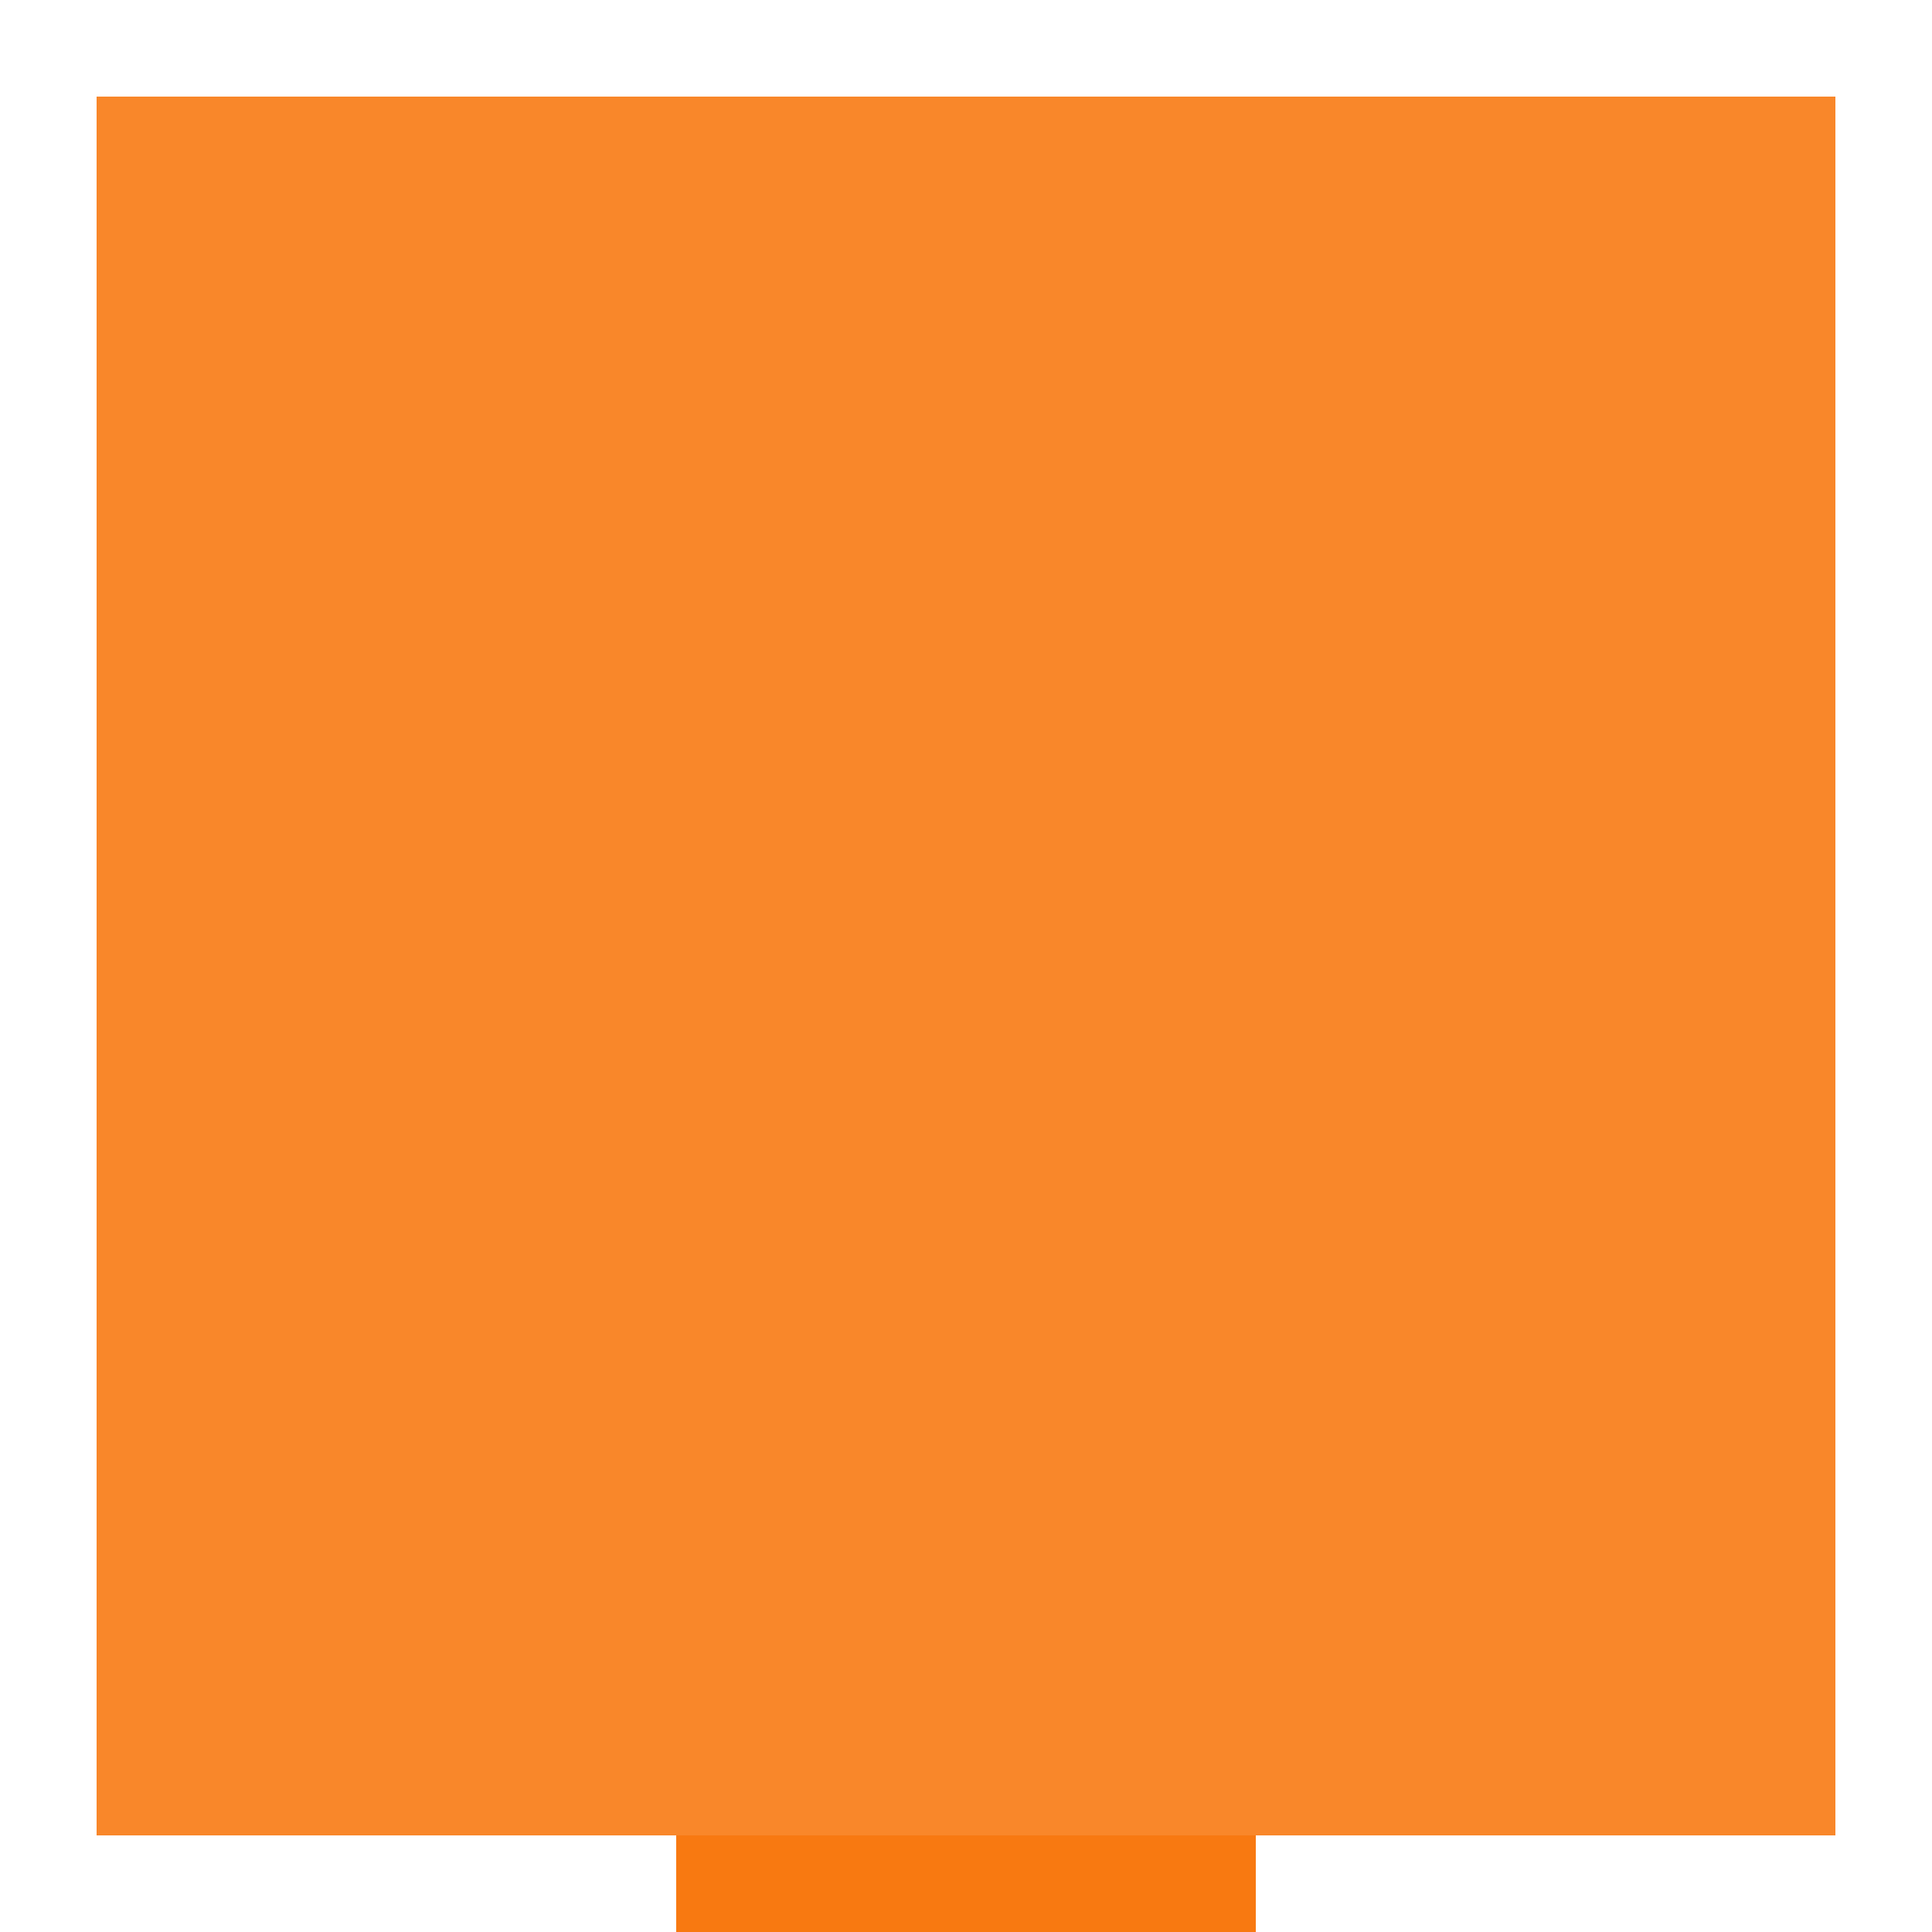
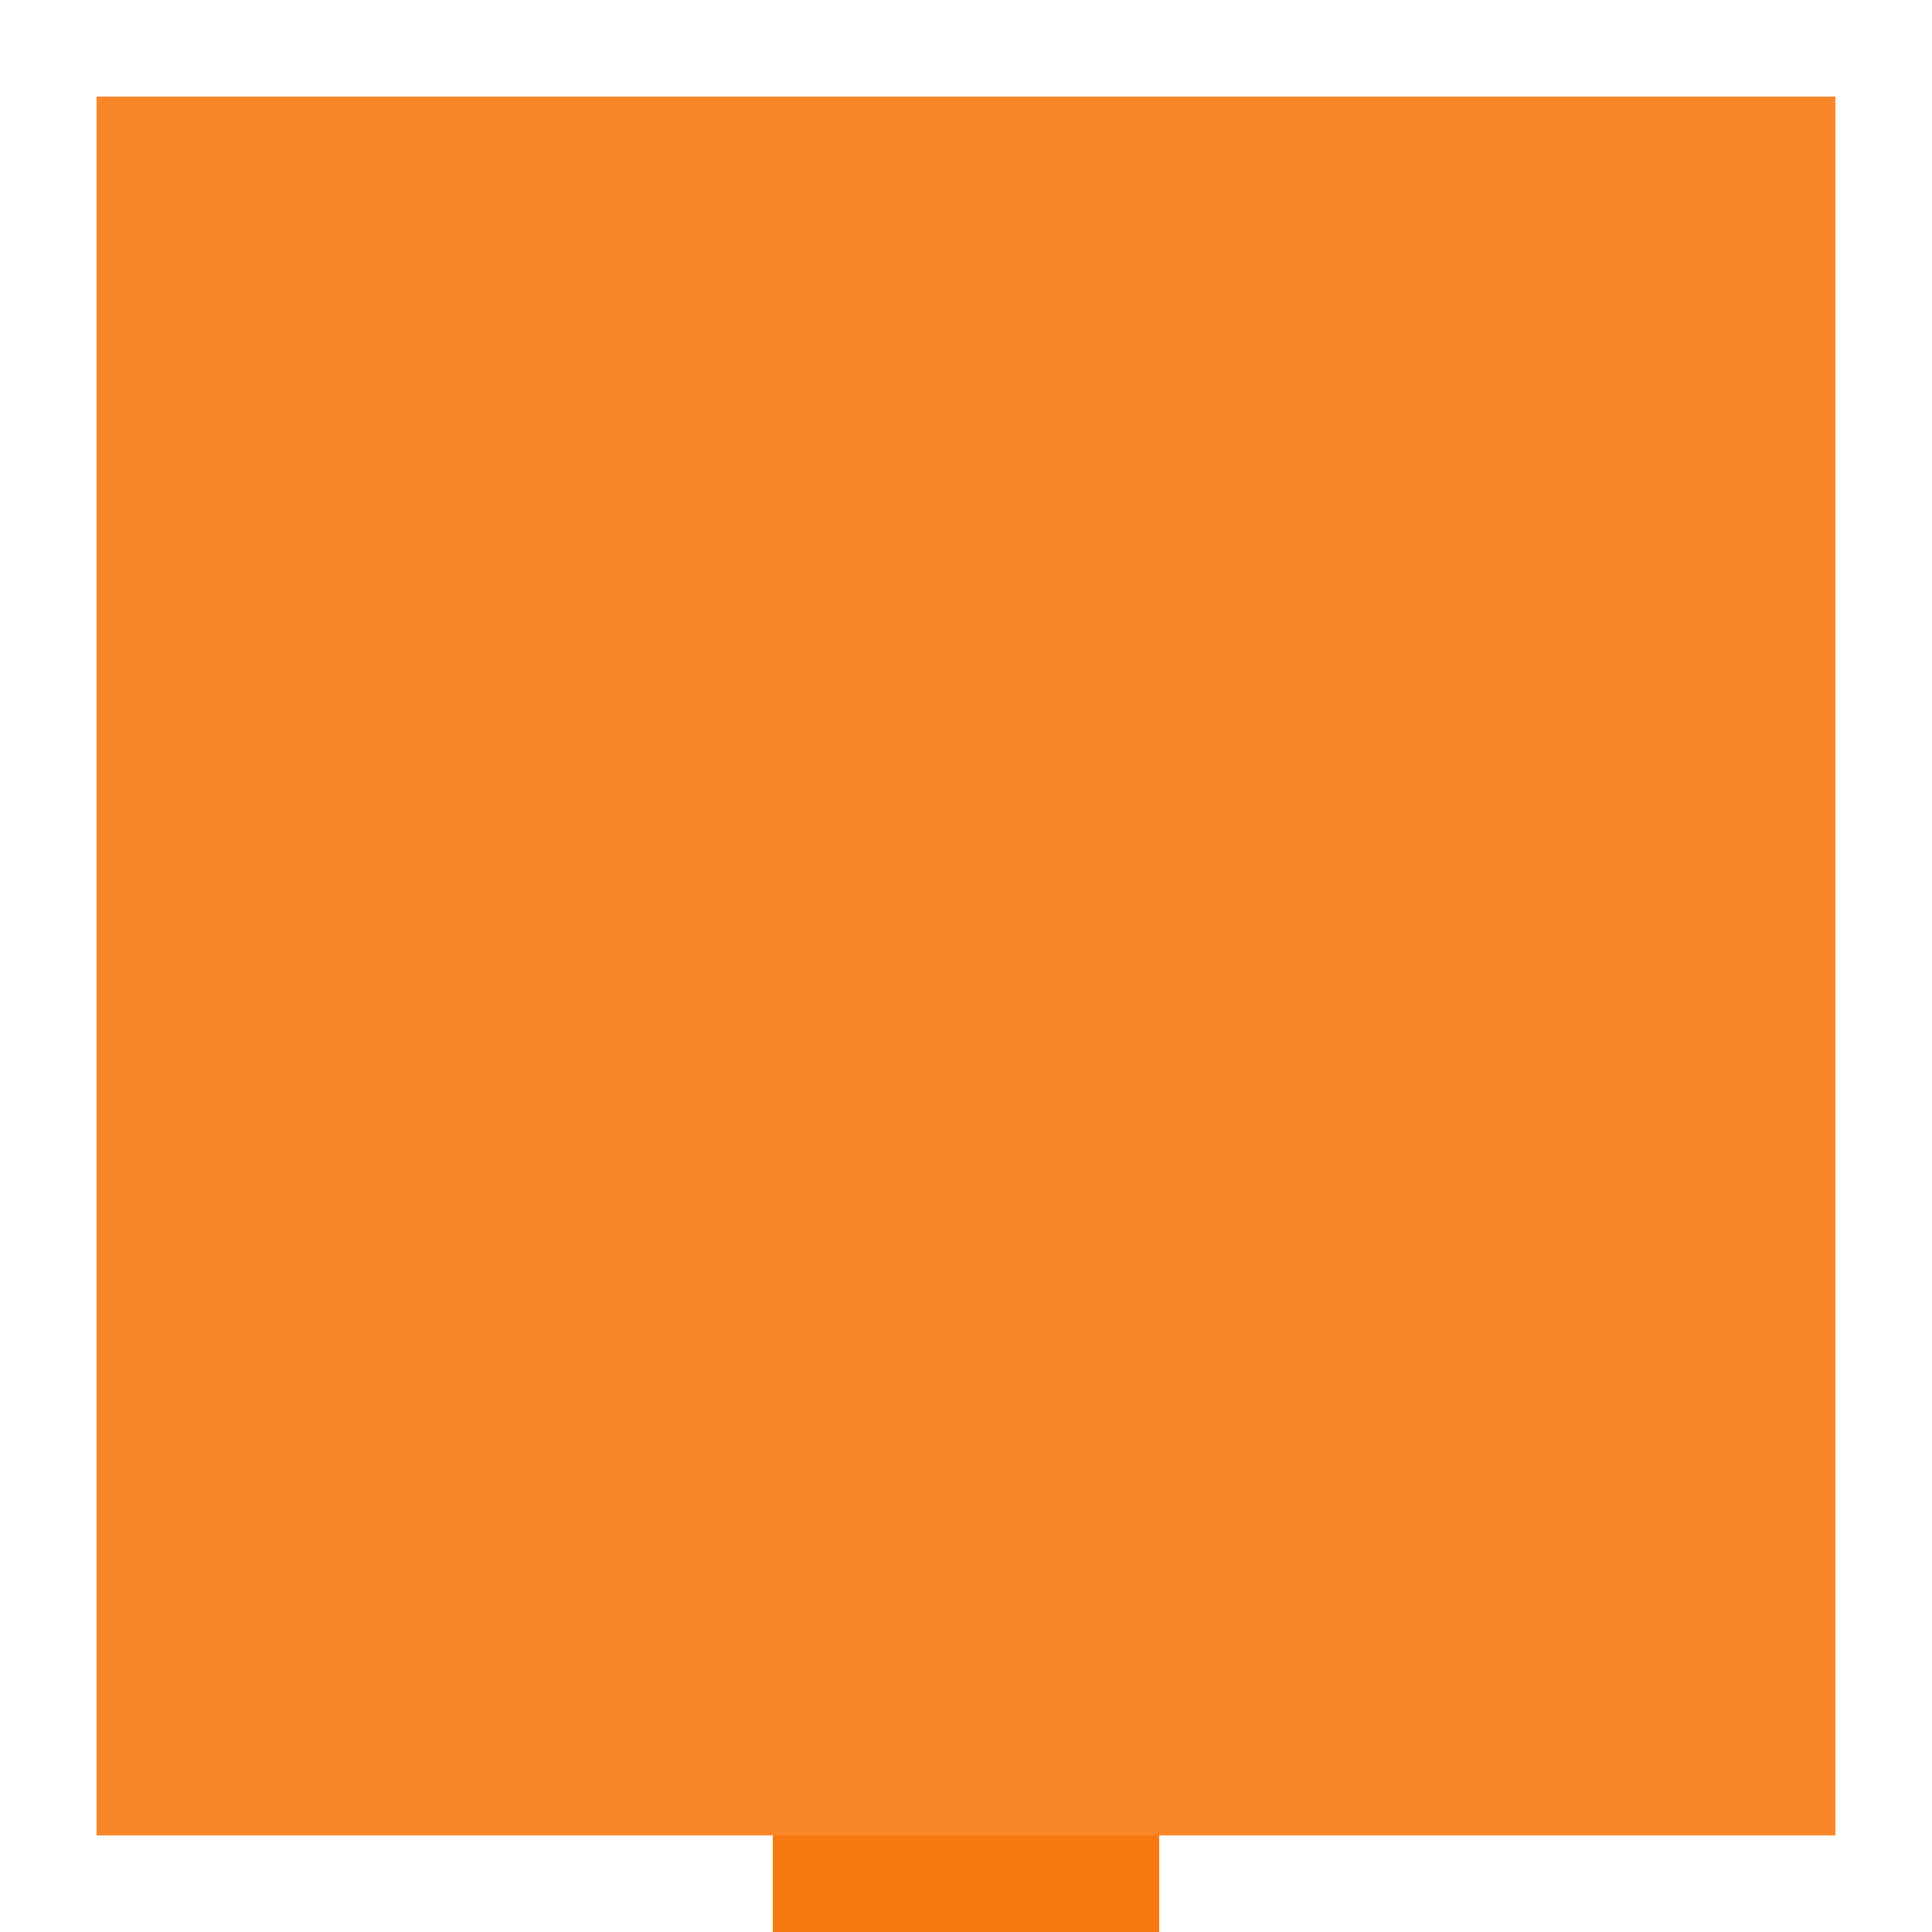
- <svg xmlns="http://www.w3.org/2000/svg" height="80px" width="80px" viewBox="0 0 80 80" version="1.1">
-   <rect x="4" y="4" width="72" height="72" style="fill:#f9872a;" />
-   <rect x="28" y="76" width="24" height="4" style="fill:#f87911;" />
+ <svg xmlns="http://www.w3.org/2000/svg" height="20px" width="20px" viewBox="0 0 20 20" version="1.1">
+   <rect x="1" y="1" width="18" height="18" style="fill:#f9872a;" />
+   <rect x="8" y="19" width="4" height="1" style="fill:#f87911;" />
</svg>
